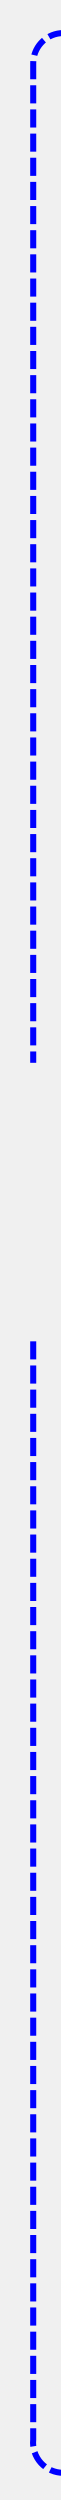
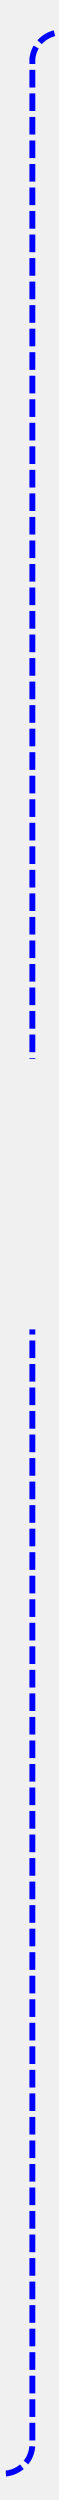
- <svg xmlns="http://www.w3.org/2000/svg" version="1.1" width="10px" height="414px" preserveAspectRatio="xMidYMin meet" viewBox="58 606  8 414">
+ <svg xmlns="http://www.w3.org/2000/svg" version="1.1" width="10px" height="425px" preserveAspectRatio="xMidYMin meet" viewBox="536 279  8 425">
  <defs>
-     <mask fill="white" id="clip1003">
-       <path d="M 2 782  L 122 782  L 122 828  L 2 828  Z M 2 608  L 122 608  L 122 1024  L 2 1024  Z " fill-rule="evenodd" />
+     <mask fill="white" id="clip144">
+       <path d="M 484 459  L 596 459  L 596 505  L 484 505  Z M 464 275  L 644 275  L 644 702  L 464 702  Z " fill-rule="evenodd" />
    </mask>
  </defs>
-   <path d="M 116 611.5  L 67 611.5  A 5 5 0 0 0 62.5 616.5 L 62.5 1010  A 5 5 0 0 0 67.5 1015.5 L 99 1015.5  " stroke-width="1" stroke-dasharray="3,1" stroke="#0000ff" fill="none" mask="url(#clip1003)" />
-   <path d="M 93.946 1010.854  L 98.593 1015.5  L 93.946 1020.146  L 94.654 1020.854  L 99.654 1015.854  L 100.007 1015.5  L 99.654 1015.146  L 94.654 1010.146  L 93.946 1010.854  Z " fill-rule="nonzero" fill="#0000ff" stroke="none" mask="url(#clip1003)" />
+   <path d="M 464 699.5  L 535 699.5  A 5 5 0 0 0 540.5 694.5 L 540.5 289  A 5 5 0 0 1 545.5 284.5 L 634 284.5  " stroke-width="1" stroke-dasharray="3,1" stroke="#0000ff" fill="none" mask="url(#clip144)" />
+   <path d="M 628.946 279.854  L 633.593 284.5  L 628.946 289.146  L 629.654 289.854  L 634.654 284.854  L 635.007 284.5  L 634.654 284.146  L 629.654 279.146  L 628.946 279.854  Z " fill-rule="nonzero" fill="#0000ff" stroke="none" mask="url(#clip144)" />
</svg>
